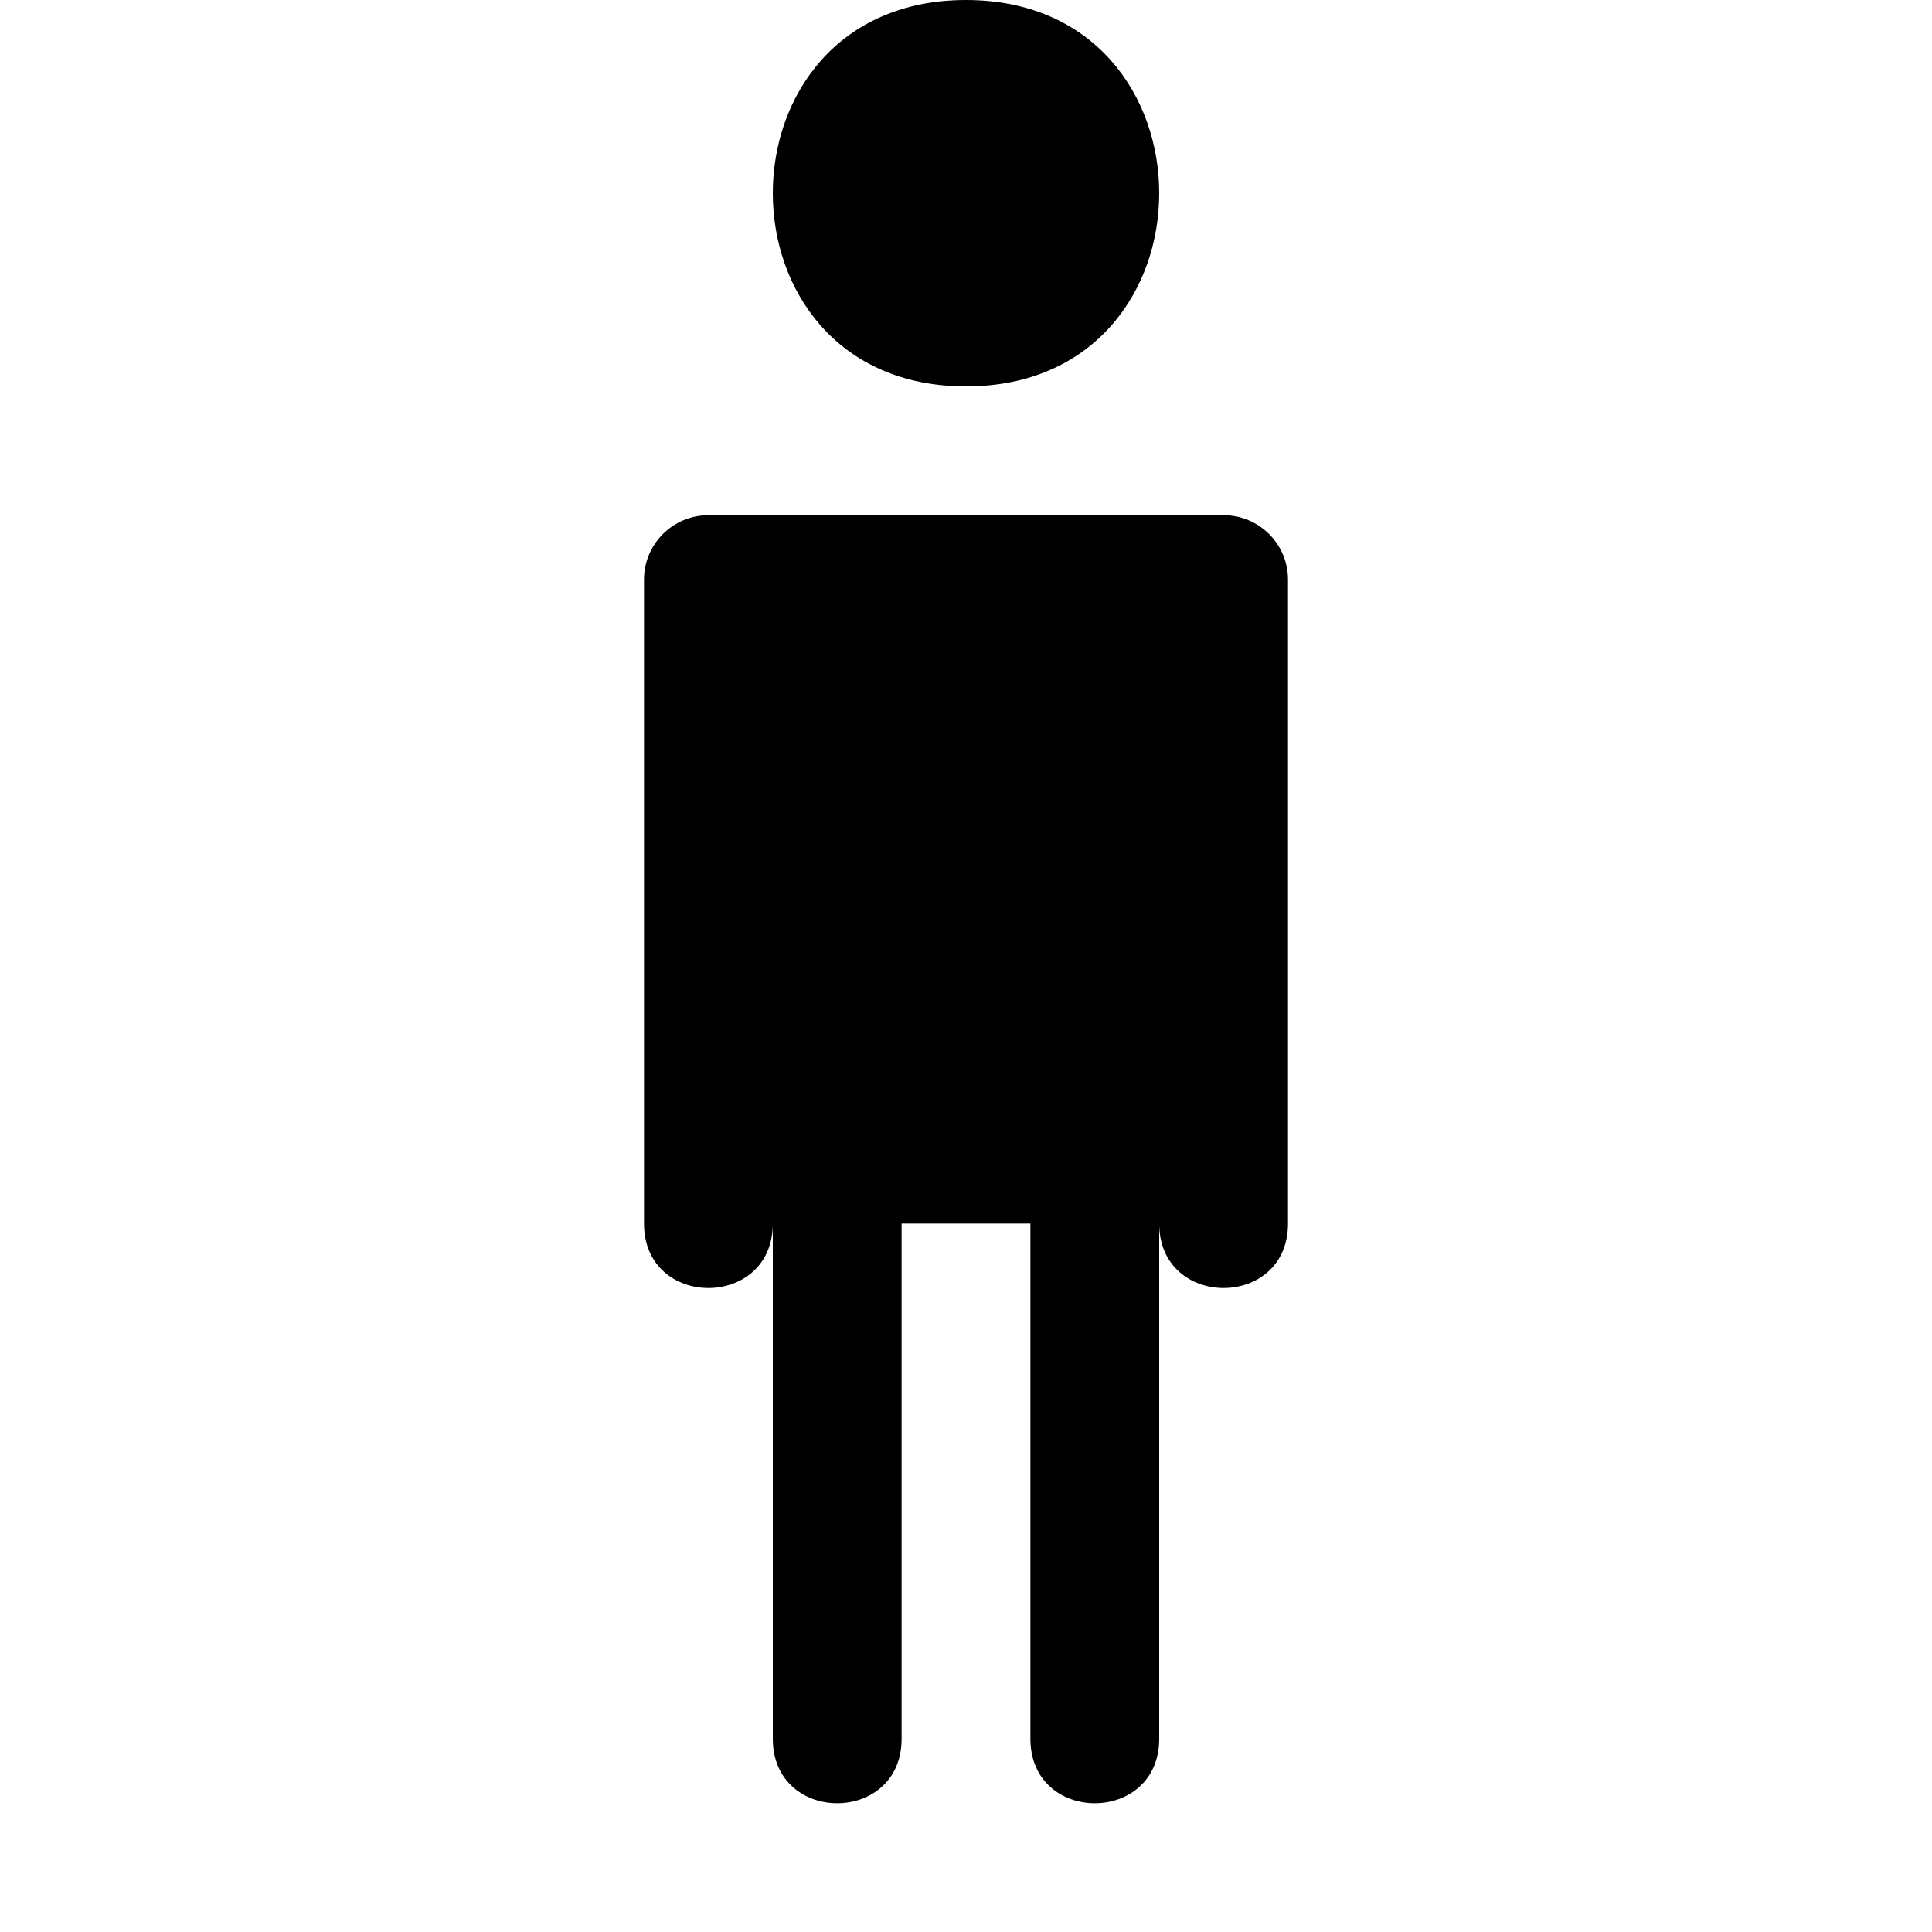
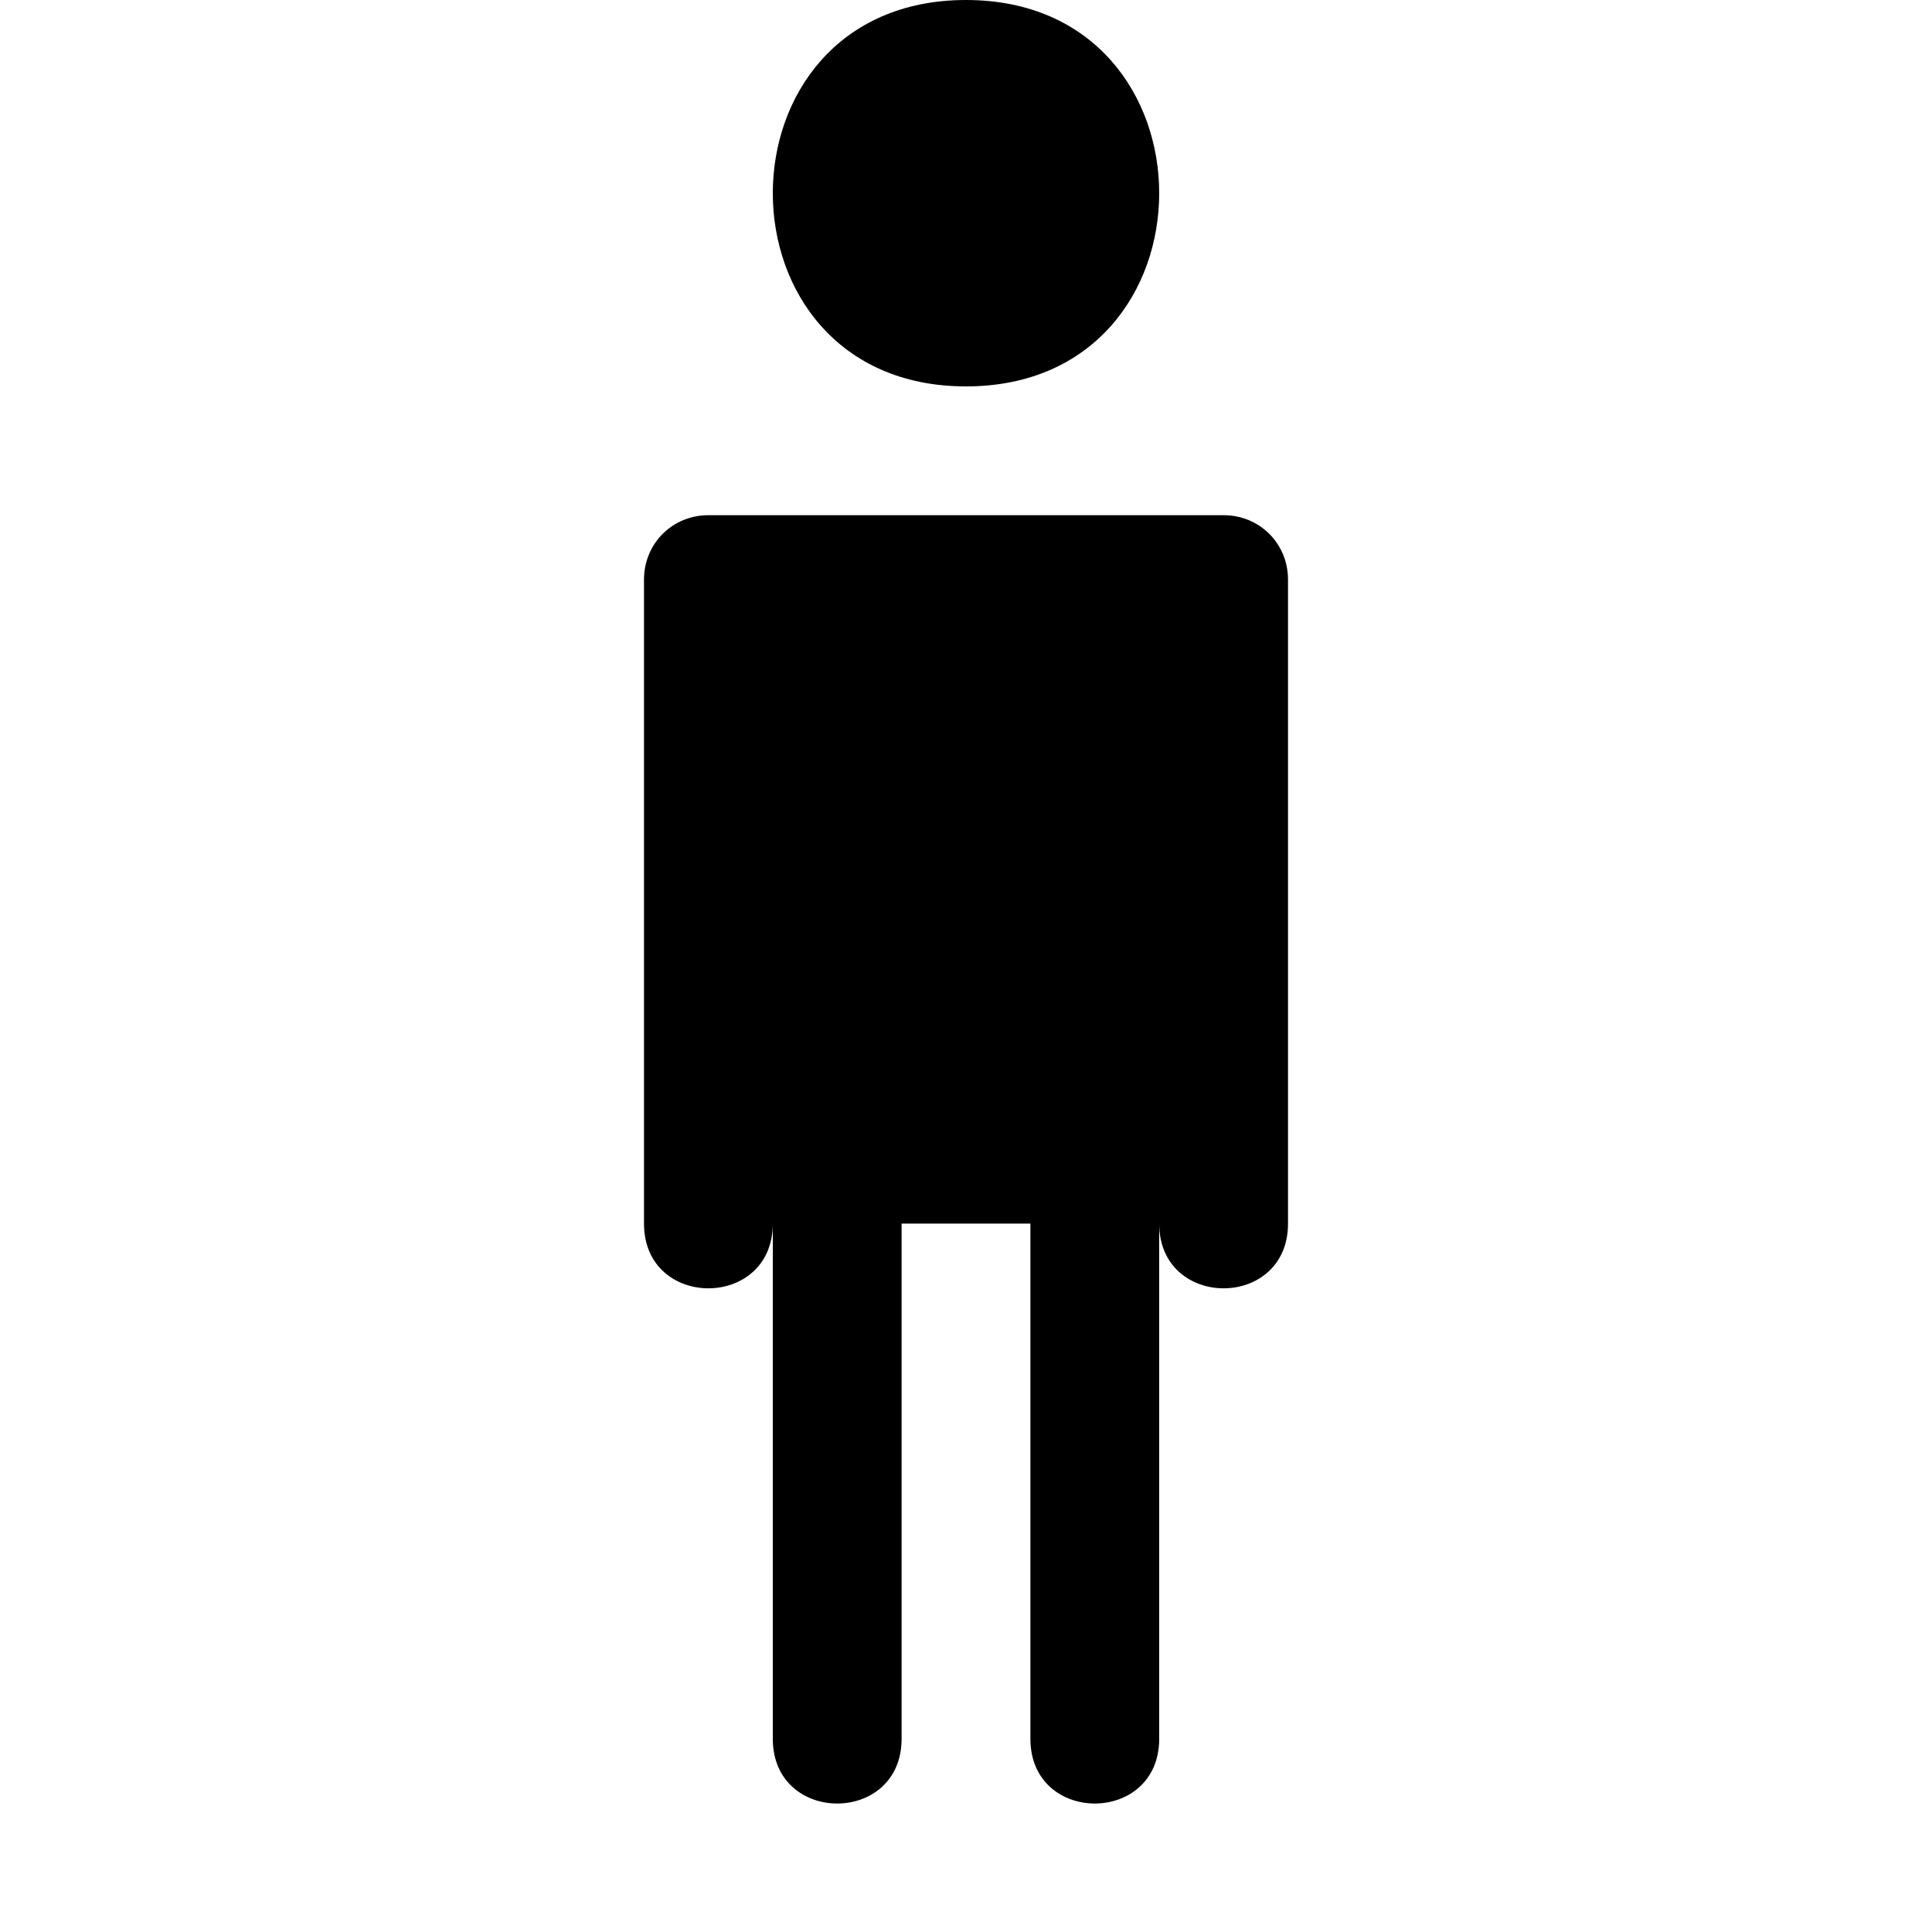
- <svg xmlns="http://www.w3.org/2000/svg" width="15" height="15" viewBox="0 0 15 15" id="toilet" version="1.1">
-   <defs id="defs1" />
-   <path d="M 7.5,0 C 9.5,0 9.5,3 7.5,3 5.5,3 5.5,0 7.5,0 Z M 5,4.5 C 5,4.224 5.224,4 5.5,4 h 4 C 9.776,4 10,4.224 10,4.5 v 5 c 0,0.667 -1,0.667 -1,0 v 4 c 0,0.667 -1,0.667 -1,0 v -4 H 7 v 4 c 0,0.667 -1,0.667 -1,0 v -4 c 0,0.667 -1,0.667 -1,0 z" id="path1" />
+ <svg xmlns="http://www.w3.org/2000/svg" viewBox="0 0 15 15">
+   <path d="M7.5 0c2 0 2 3 0 3s-2-3 0-3ZM5 4.5c0-.28.22-.5.5-.5h4c.28 0 .5.22.5.5v5c0 .67-1 .67-1 0v4c0 .67-1 .67-1 0v-4H7v4c0 .67-1 .67-1 0v-4c0 .67-1 .67-1 0z" />
</svg>
